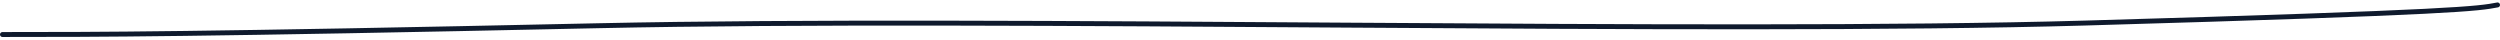
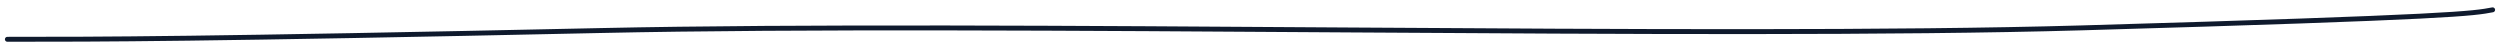
- <svg xmlns="http://www.w3.org/2000/svg" width="507" height="8" viewBox="0 0 507 8" fill="none">
+ <svg xmlns="http://www.w3.org/2000/svg" overflow="visible" width="509" height="10" viewBox="-1 -1 509 10" fill="none">
  <path d="M0.5 7C19.905 7 39.311 7 121.184 5.219C203.058 3.438 346.811 6.876 422.777 4.677C498.742 2.478 502.563 1.75 506.5 1" stroke="#0F1A2D" stroke-linecap="round" />
</svg>
